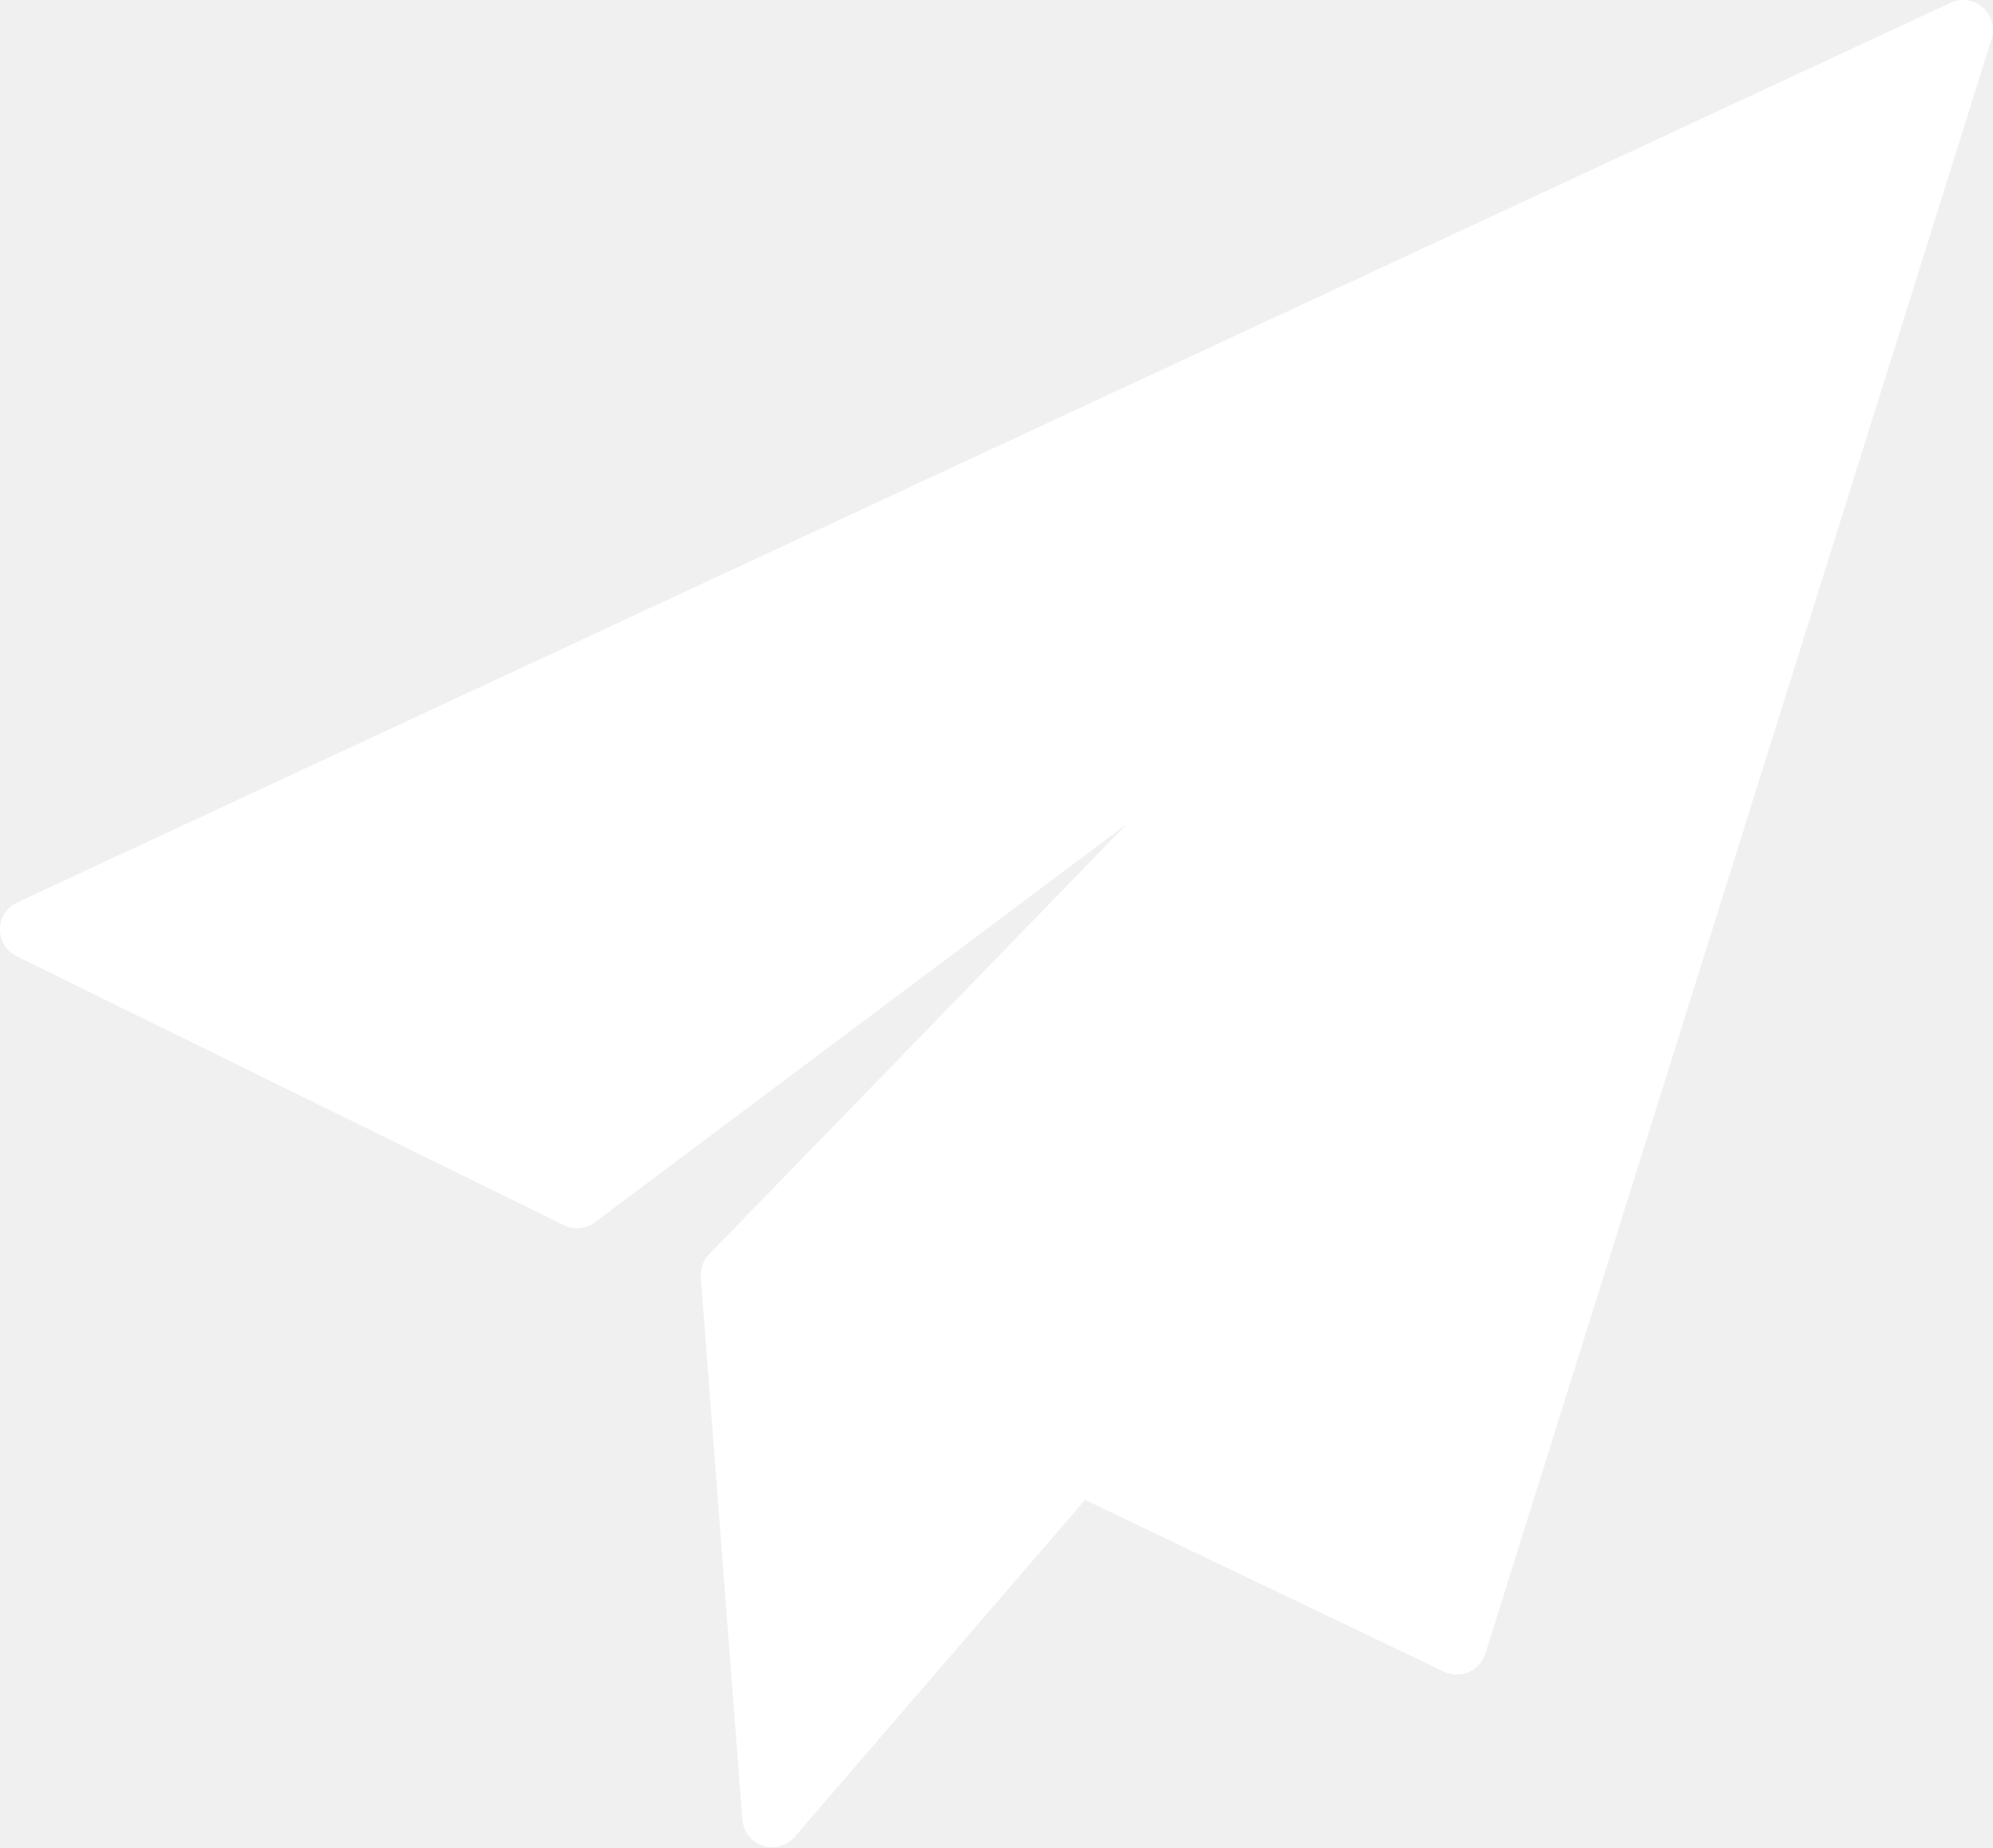
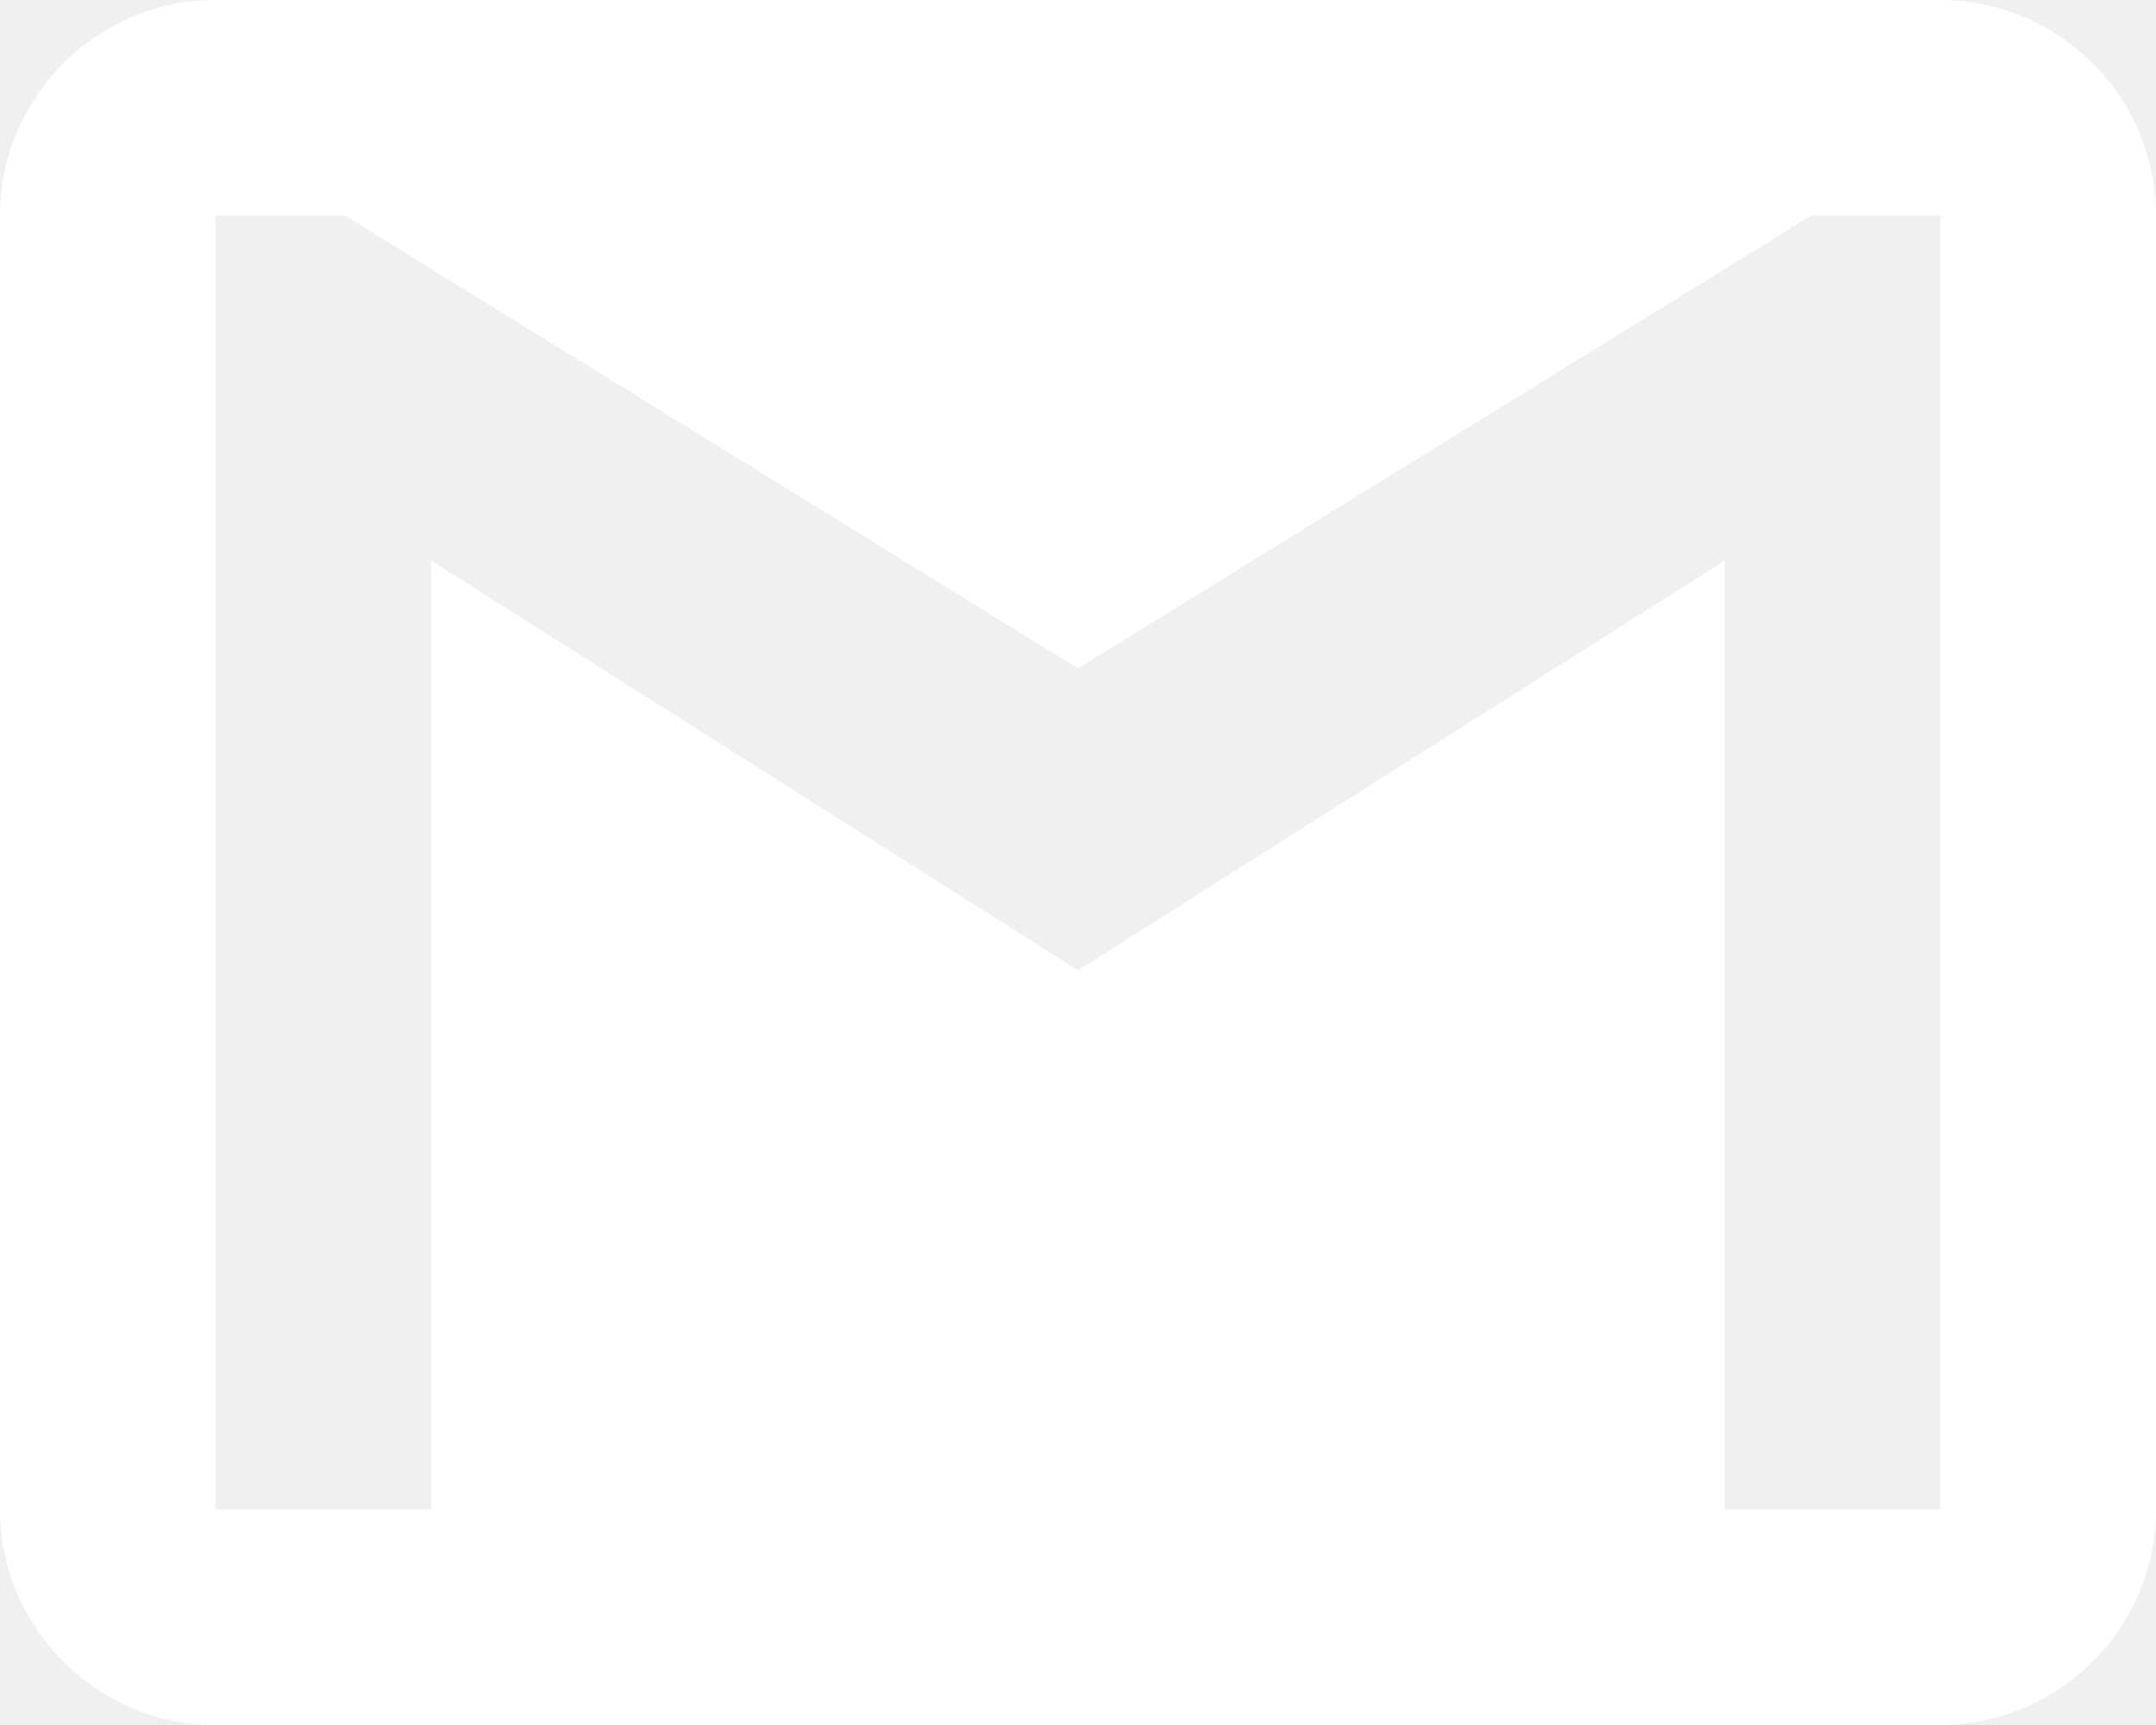
- <svg xmlns="http://www.w3.org/2000/svg" width="41px" height="38px" viewBox="0 0 41 38" version="1.1">
-   <g id="ParaFigma" stroke="none" stroke-width="1" fill="none" fill-rule="evenodd">
-     <g id="Desktop-HD-Copy-6" transform="translate(-788, -5047)" fill="#FFFFFF">
-       <g id="Footer" transform="translate(214, 4863)">
-         <g id="Socialmedia" transform="translate(448, 183)">
-           <g id="linkedin-logo">
-             <g id="sent-mail" transform="translate(126, 1)">
-               <path d="M40.791,0.152 C40.609,-0.008 40.349,-0.045 40.129,0.057 L0.355,18.564 C0.141,18.663 0.003,18.877 3.66044658e-05,19.114 C-0.003,19.35 0.131,19.567 0.343,19.671 L11.599,25.203 C11.805,25.305 12.051,25.282 12.236,25.144 L23.18,16.952 L14.588,25.802 C14.466,25.929 14.403,26.102 14.417,26.277 L15.272,37.433 C15.291,37.68 15.457,37.892 15.692,37.969 C15.755,37.99 15.819,38 15.883,38 C16.058,38 16.229,37.925 16.347,37.787 L22.322,30.854 L29.707,34.388 C29.867,34.465 30.053,34.468 30.216,34.397 C30.379,34.326 30.503,34.188 30.556,34.018 L40.972,0.798 C41.045,0.566 40.974,0.313 40.791,0.152 Z" id="Path" />
-             </g>
-           </g>
-         </g>
+ <svg xmlns="http://www.w3.org/2000/svg" width="45px" height="36px" viewBox="0 0 45 36" version="1.1">
+   <g id="Page-1" stroke="none" stroke-width="1" fill="none" fill-rule="evenodd">
+     <g id="Artboard" transform="translate(-229, -373)" fill="#FFFFFF" fill-rule="nonzero">
+       <g id="gmail-logo" transform="translate(229, 373)">
+         <path d="M40.5,0 L4.5,0 C2.025,0 0,2.025 0,4.5 L0,31.5 C0,33.975 2.025,36 4.5,36 L40.5,36 C42.975,36 45,33.975 45,31.5 L45,4.5 C45,2.025 42.975,0 40.5,0 Z M40.5,31.5 L36,31.5 L36,11.7 L22.5,20.25 L9,11.7 L9,31.5 L4.5,31.5 L4.5,4.5 L7.2,4.5 L22.5,13.95 L37.8,4.5 L40.5,4.5 L40.5,31.5 Z" id="Shape" />
      </g>
    </g>
  </g>
</svg>
